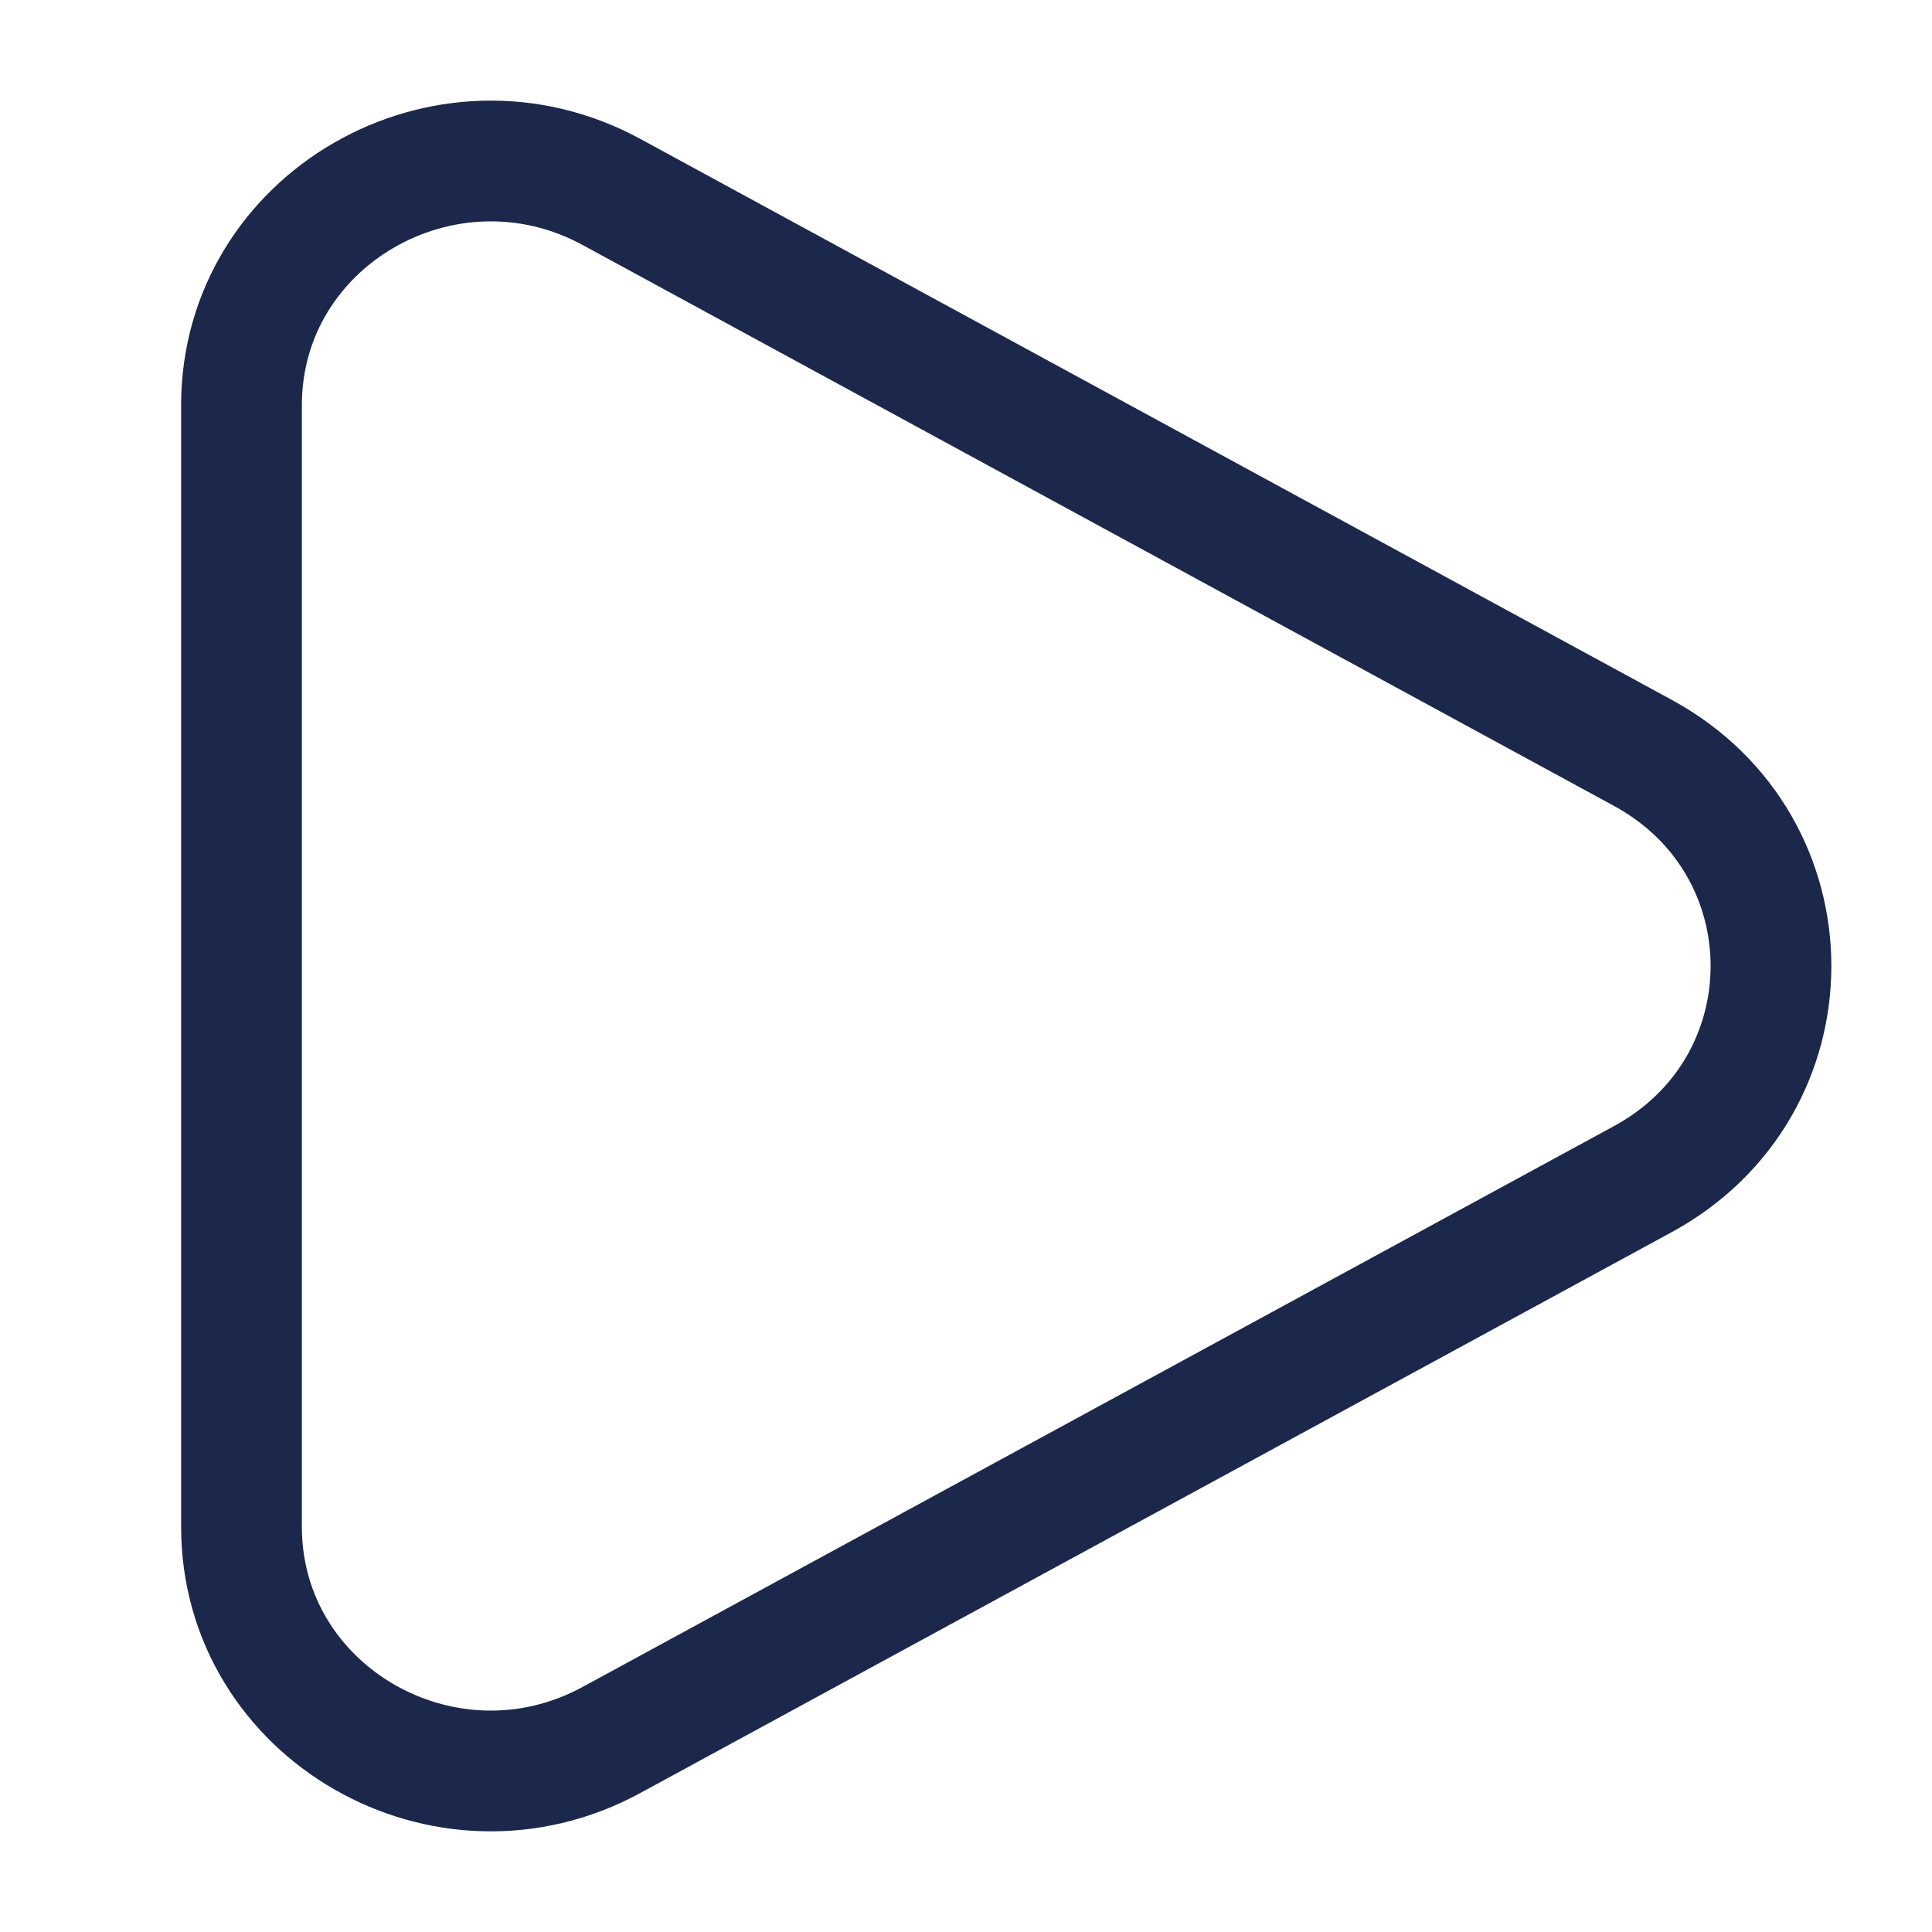
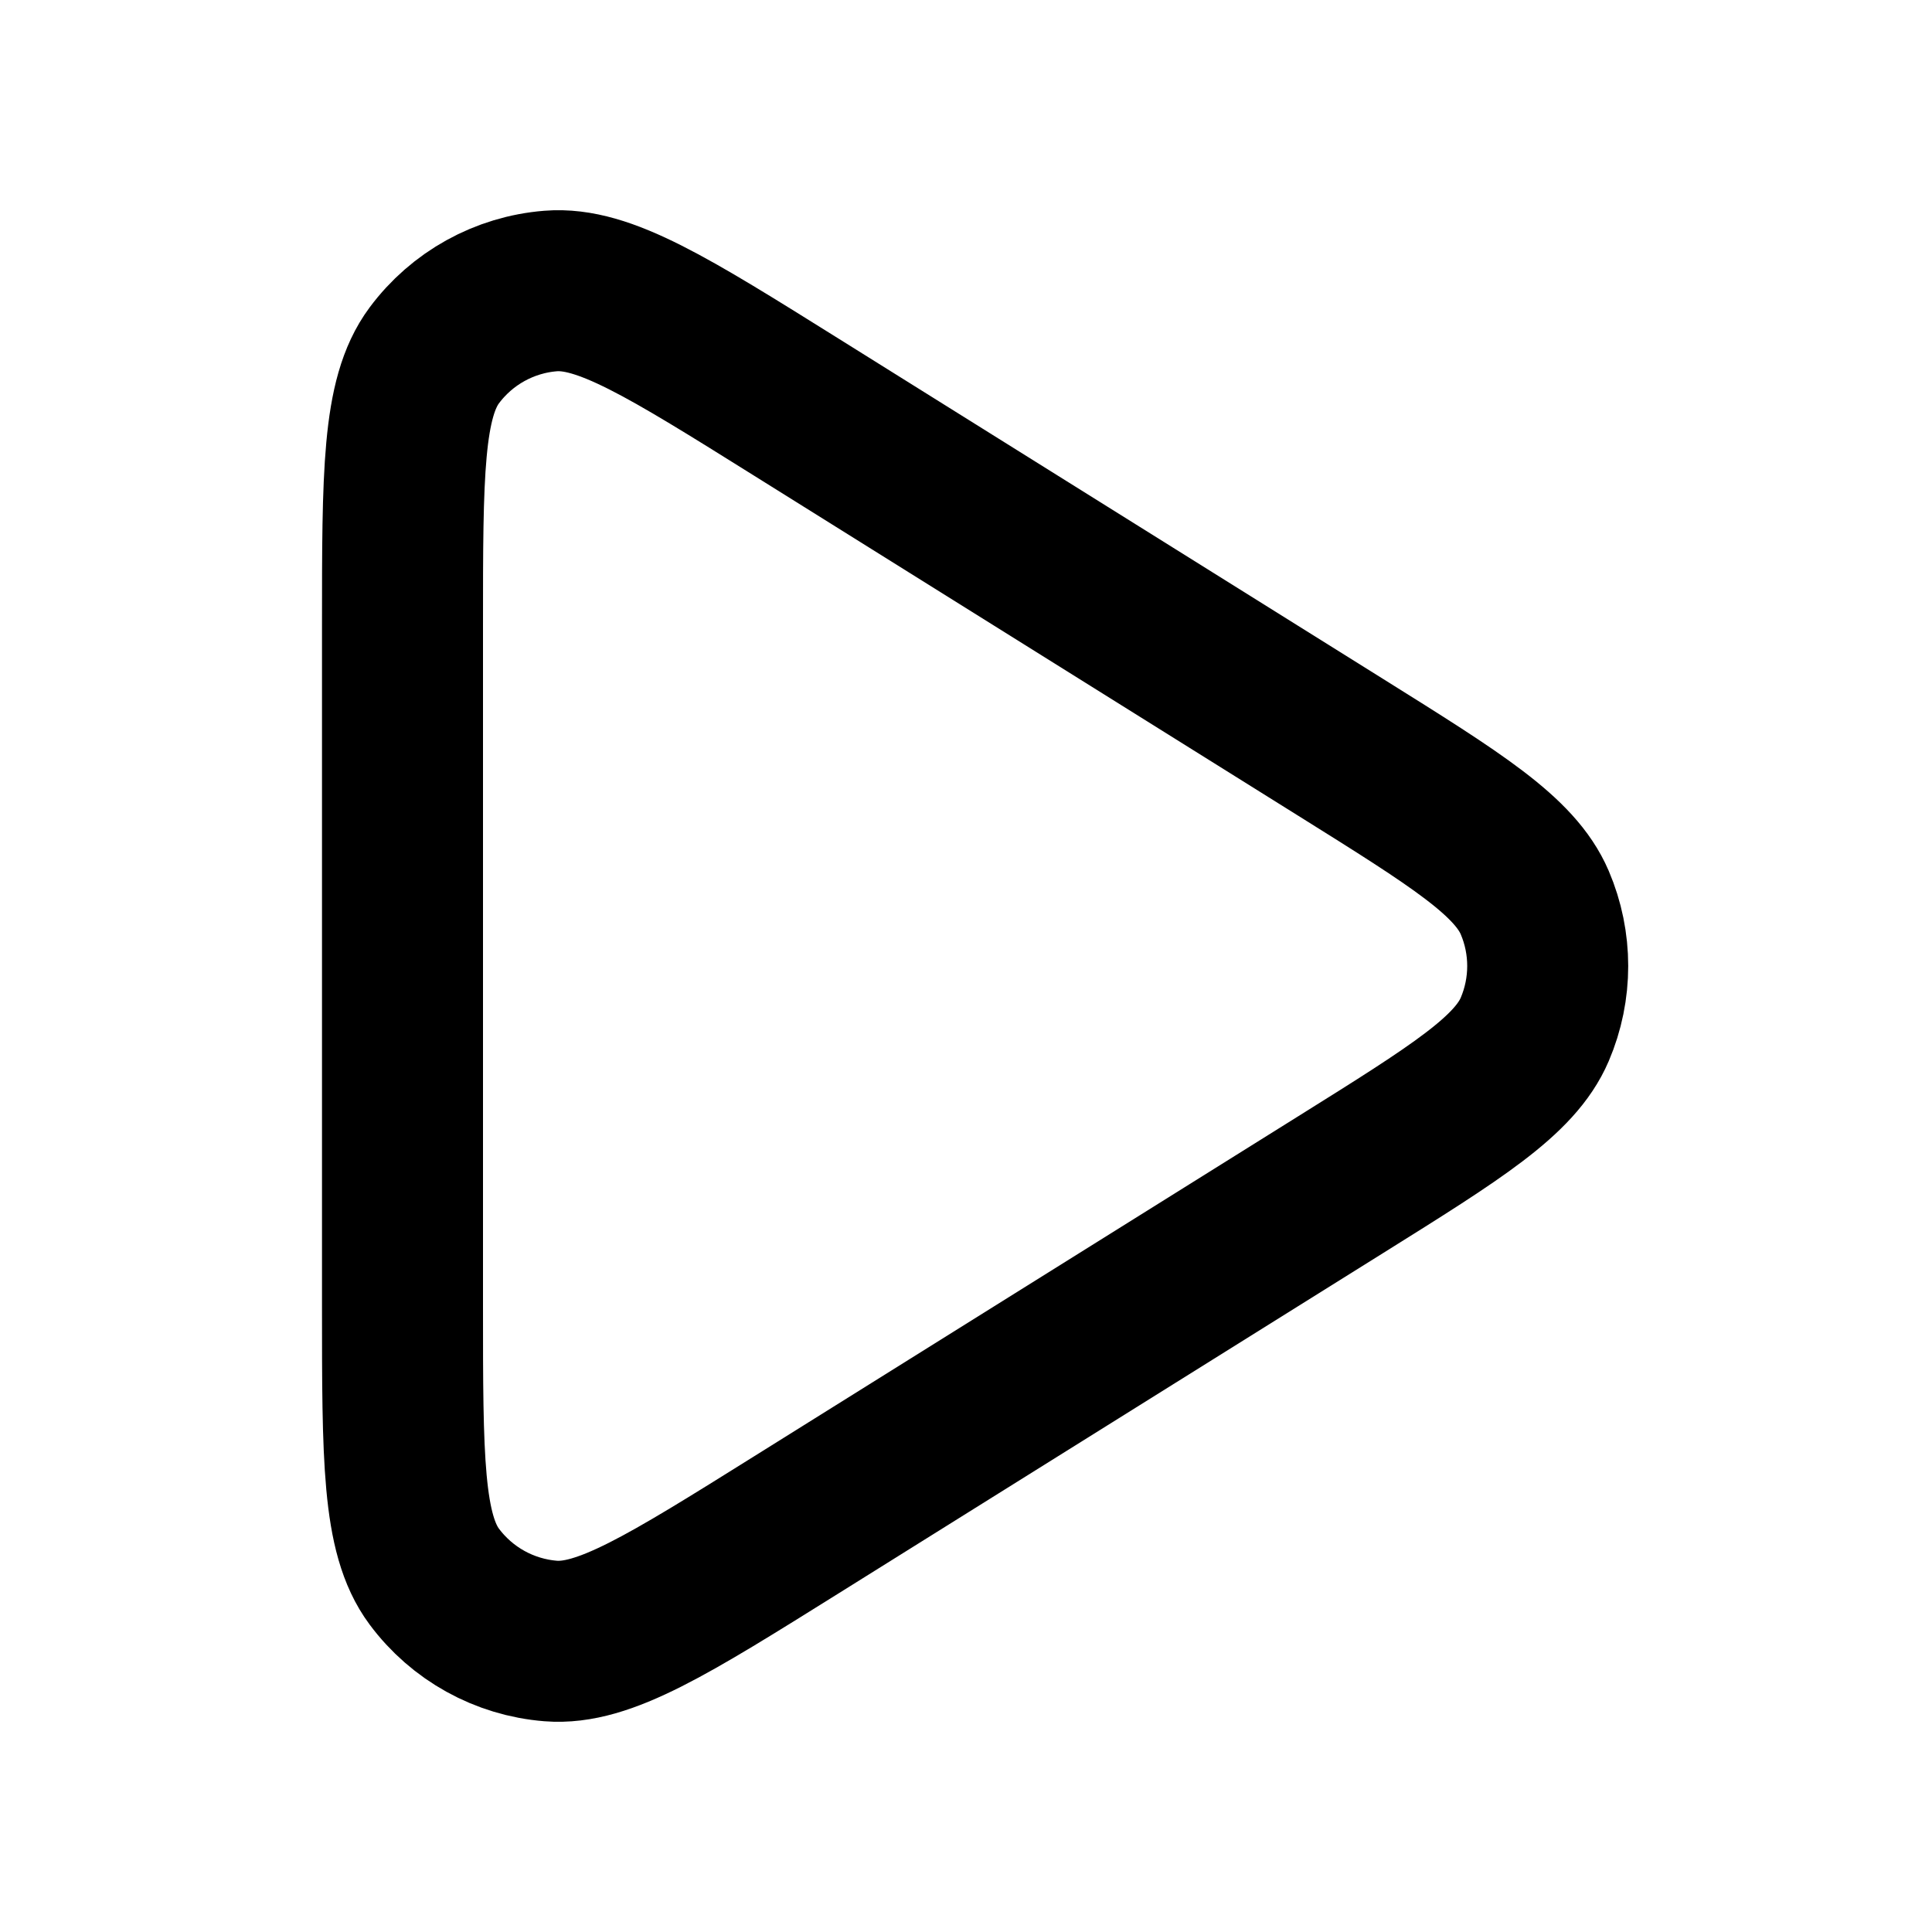
<svg xmlns="http://www.w3.org/2000/svg" width="800px" height="800px" viewBox="0 0 24 24" fill="none">
-   <path d="M20.409 9.353C22.53 10.507 22.53 13.493 20.409 14.647L7.597 21.614C5.534 22.736 3 21.276 3 18.967L3 5.033C3 2.724 5.534 1.264 7.597 2.385L20.409 9.353Z" stroke="#1C274C" stroke-width="1.5" />
+   <path d="M16.658 9.286C18.098 10.186 18.818 10.636 19.065 11.212C19.28 11.715 19.28 12.285 19.065 12.788C18.818 13.364 18.098 13.814 16.658 14.714L9.896 18.94C8.298 19.939 7.499 20.438 6.84 20.385C6.265 20.339 5.738 20.047 5.394 19.584C5 19.053 5 18.111 5 16.226V7.774C5 5.889 5 4.947 5.394 4.416C5.738 3.953 6.265 3.661 6.84 3.615C7.499 3.562 8.298 4.061 9.896 5.06L16.658 9.286Z" stroke="#000000" stroke-width="2" stroke-linejoin="round" />
</svg>
